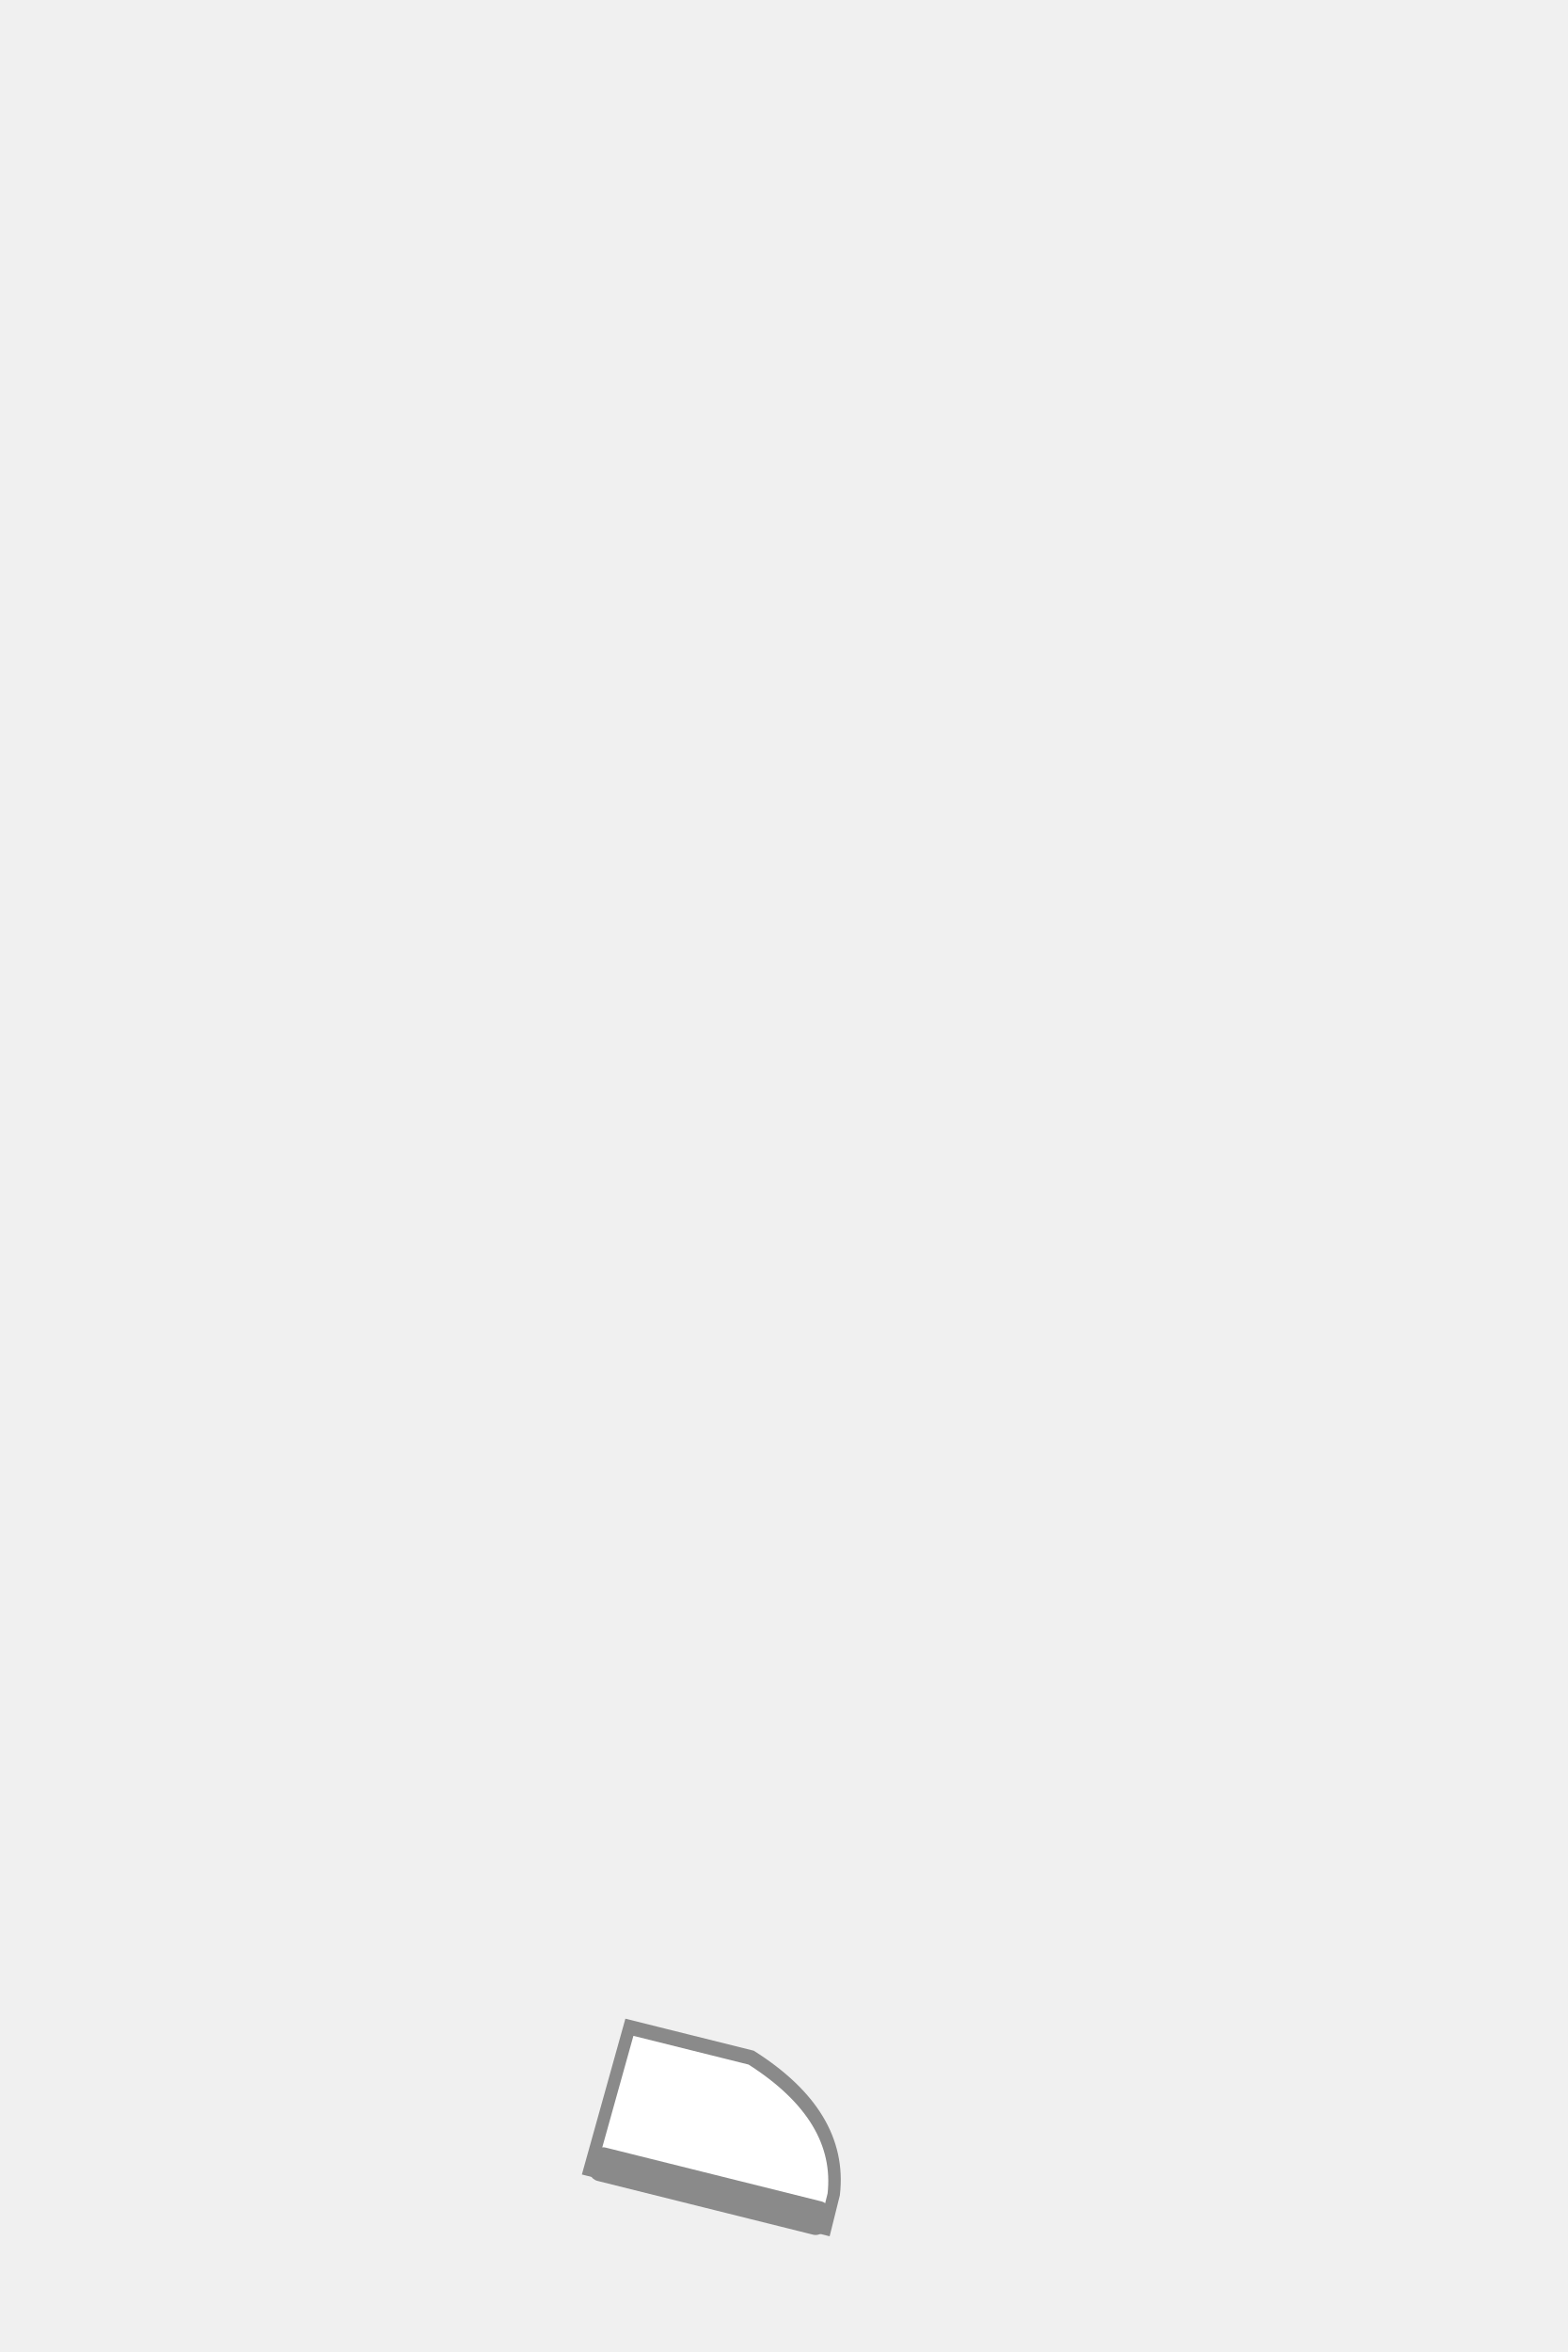
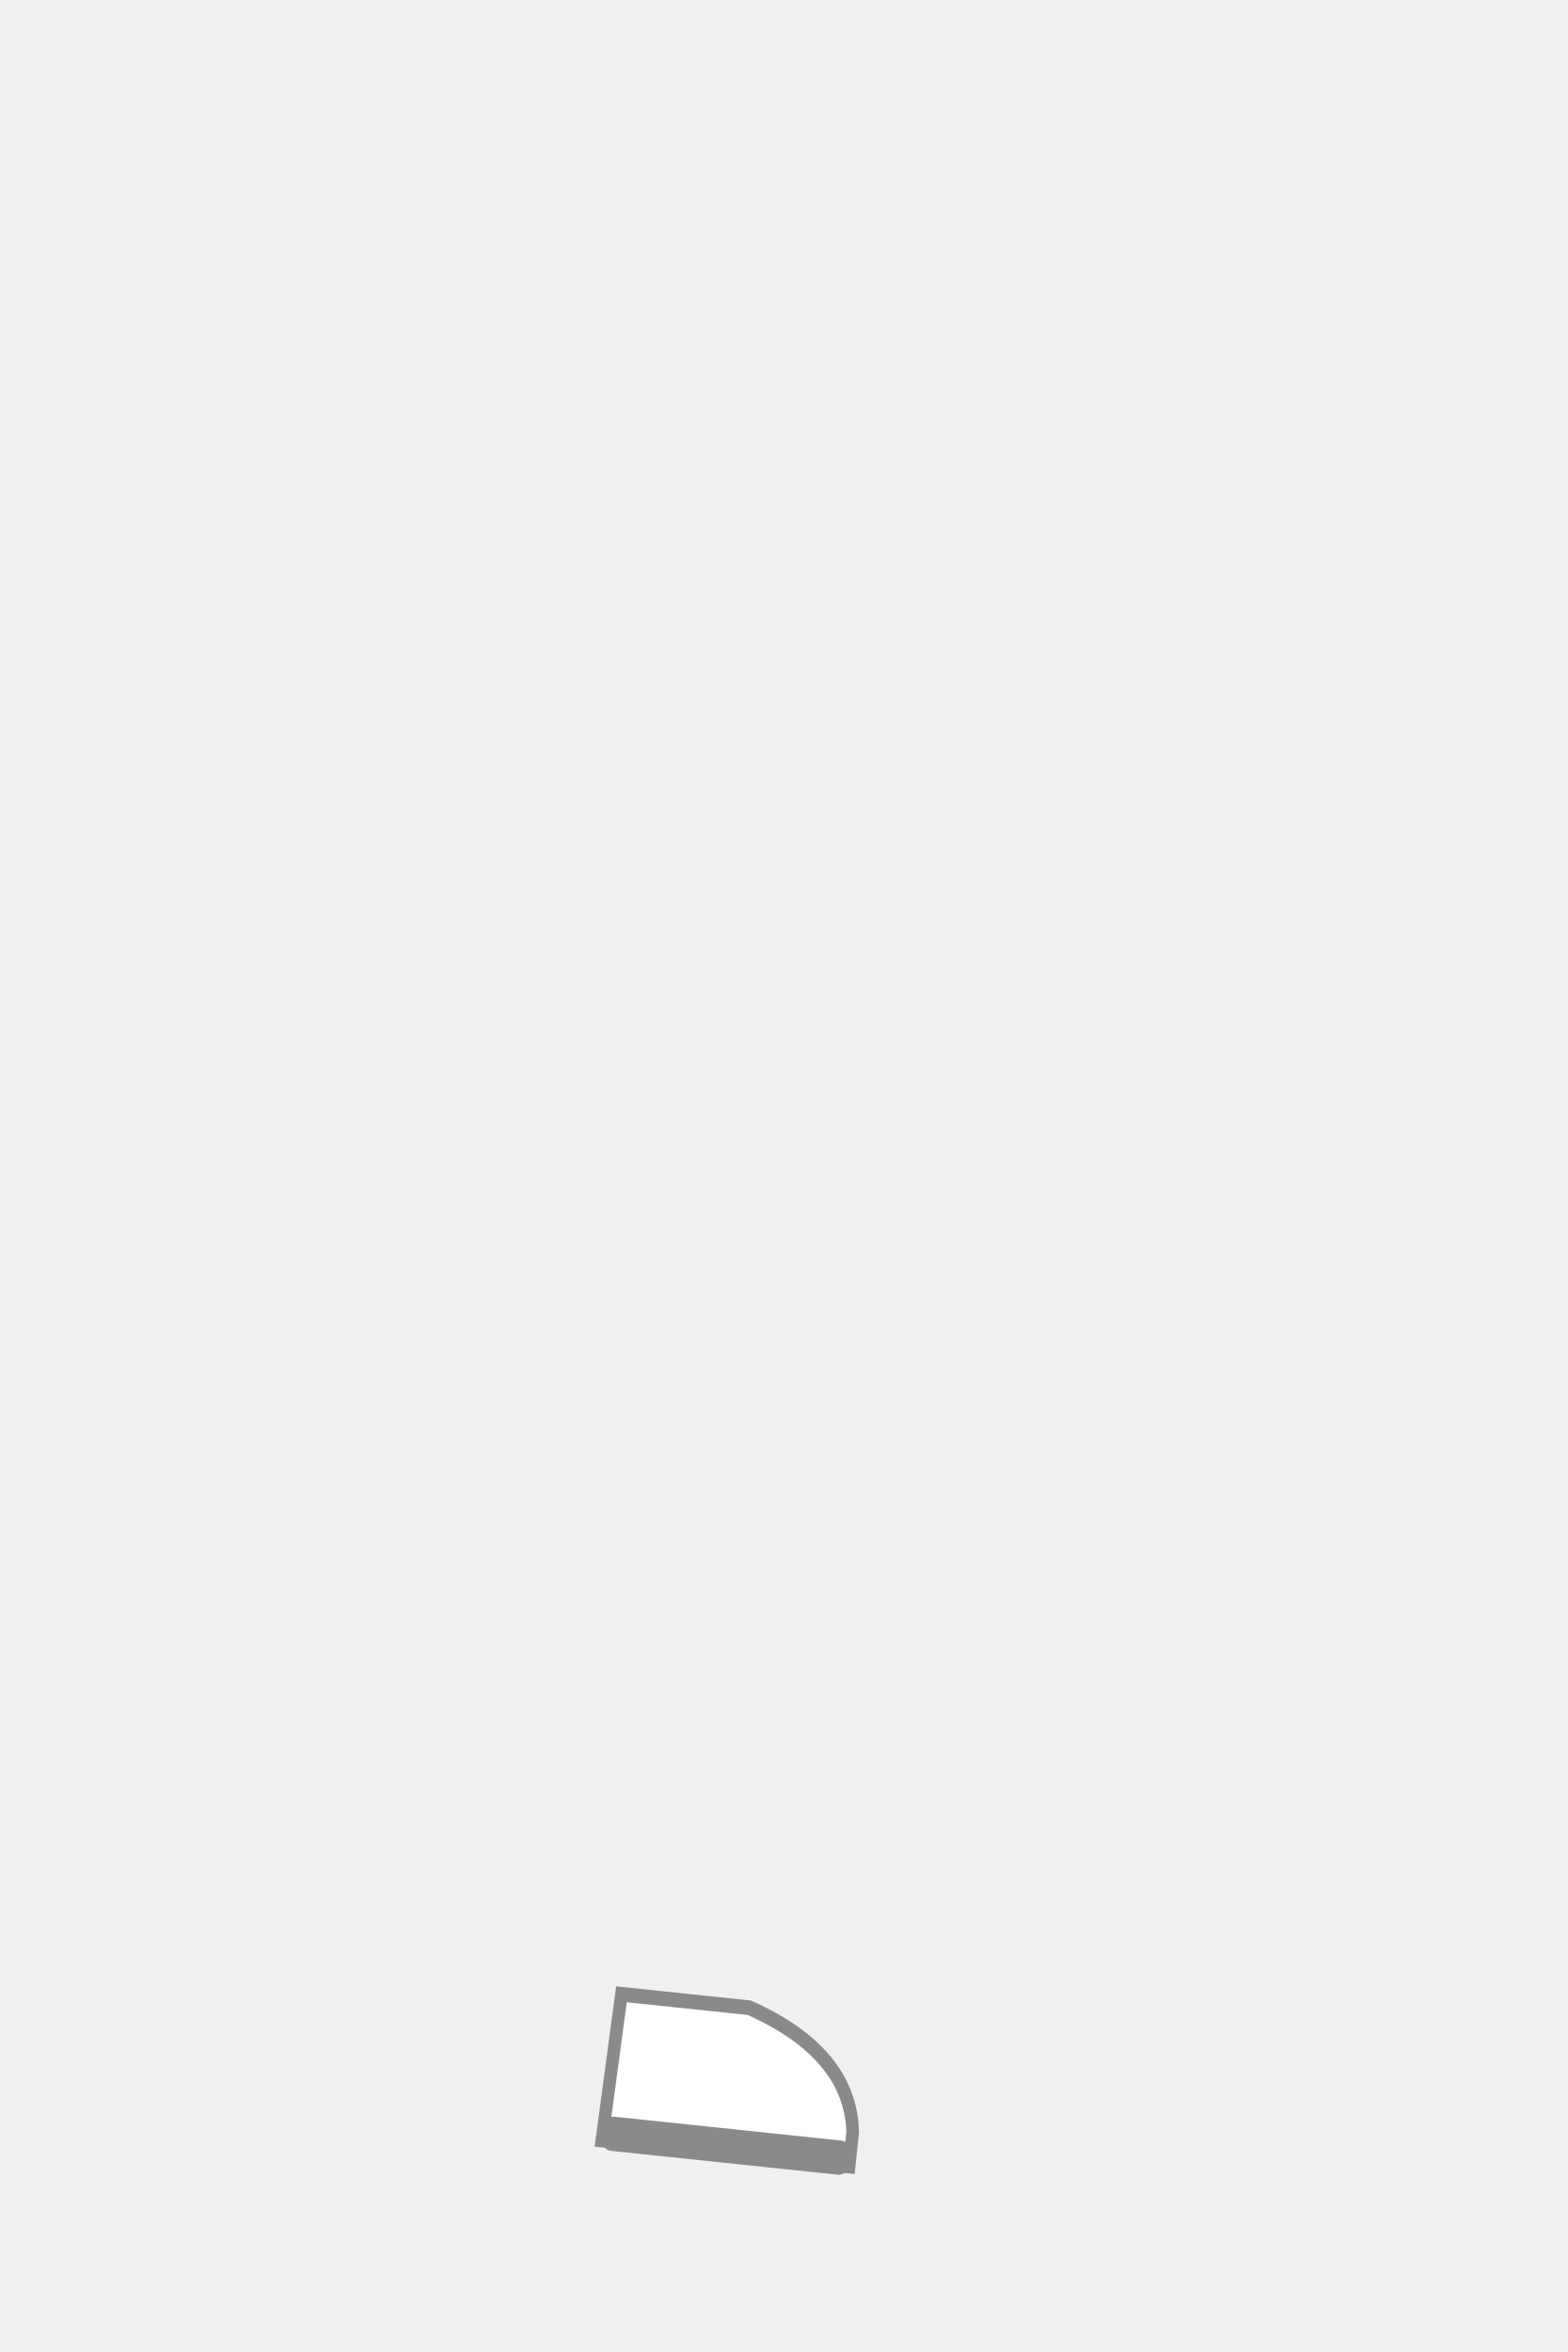
<svg xmlns="http://www.w3.org/2000/svg" width="192" height="288" viewBox="0 0 192 288">
  <g transform="translate(84 258) scale(3)">
-     <g transform="rotate(14) scale(0.84 1)">
+     <g transform="rotate(6) scale(0.86 1) translate(0 -1.7)">
      <path d="M -3.6 -2.6 L 2.5 -2.6 Q 7.5 -1.2 8 2 L 8 3.4 L -3.8 3.4 Z" fill="#ffffff" stroke="#8a8a8a" stroke-width="0.6" />
      <path d="M -3.3 2.4 H 7.5 A 0.6 0.6 0 0 1 8.1 3 V 3.2 A 0.6 0.6 0 0 1 7.5 3.8 H -3.3 A 0.6 0.6 0 0 1 -3.9 3.2 V 3 A 0.6 0.6 0 0 1 -3.3 2.4 Z" fill="#8a8a8a" />
    </g>
  </g>
</svg>
